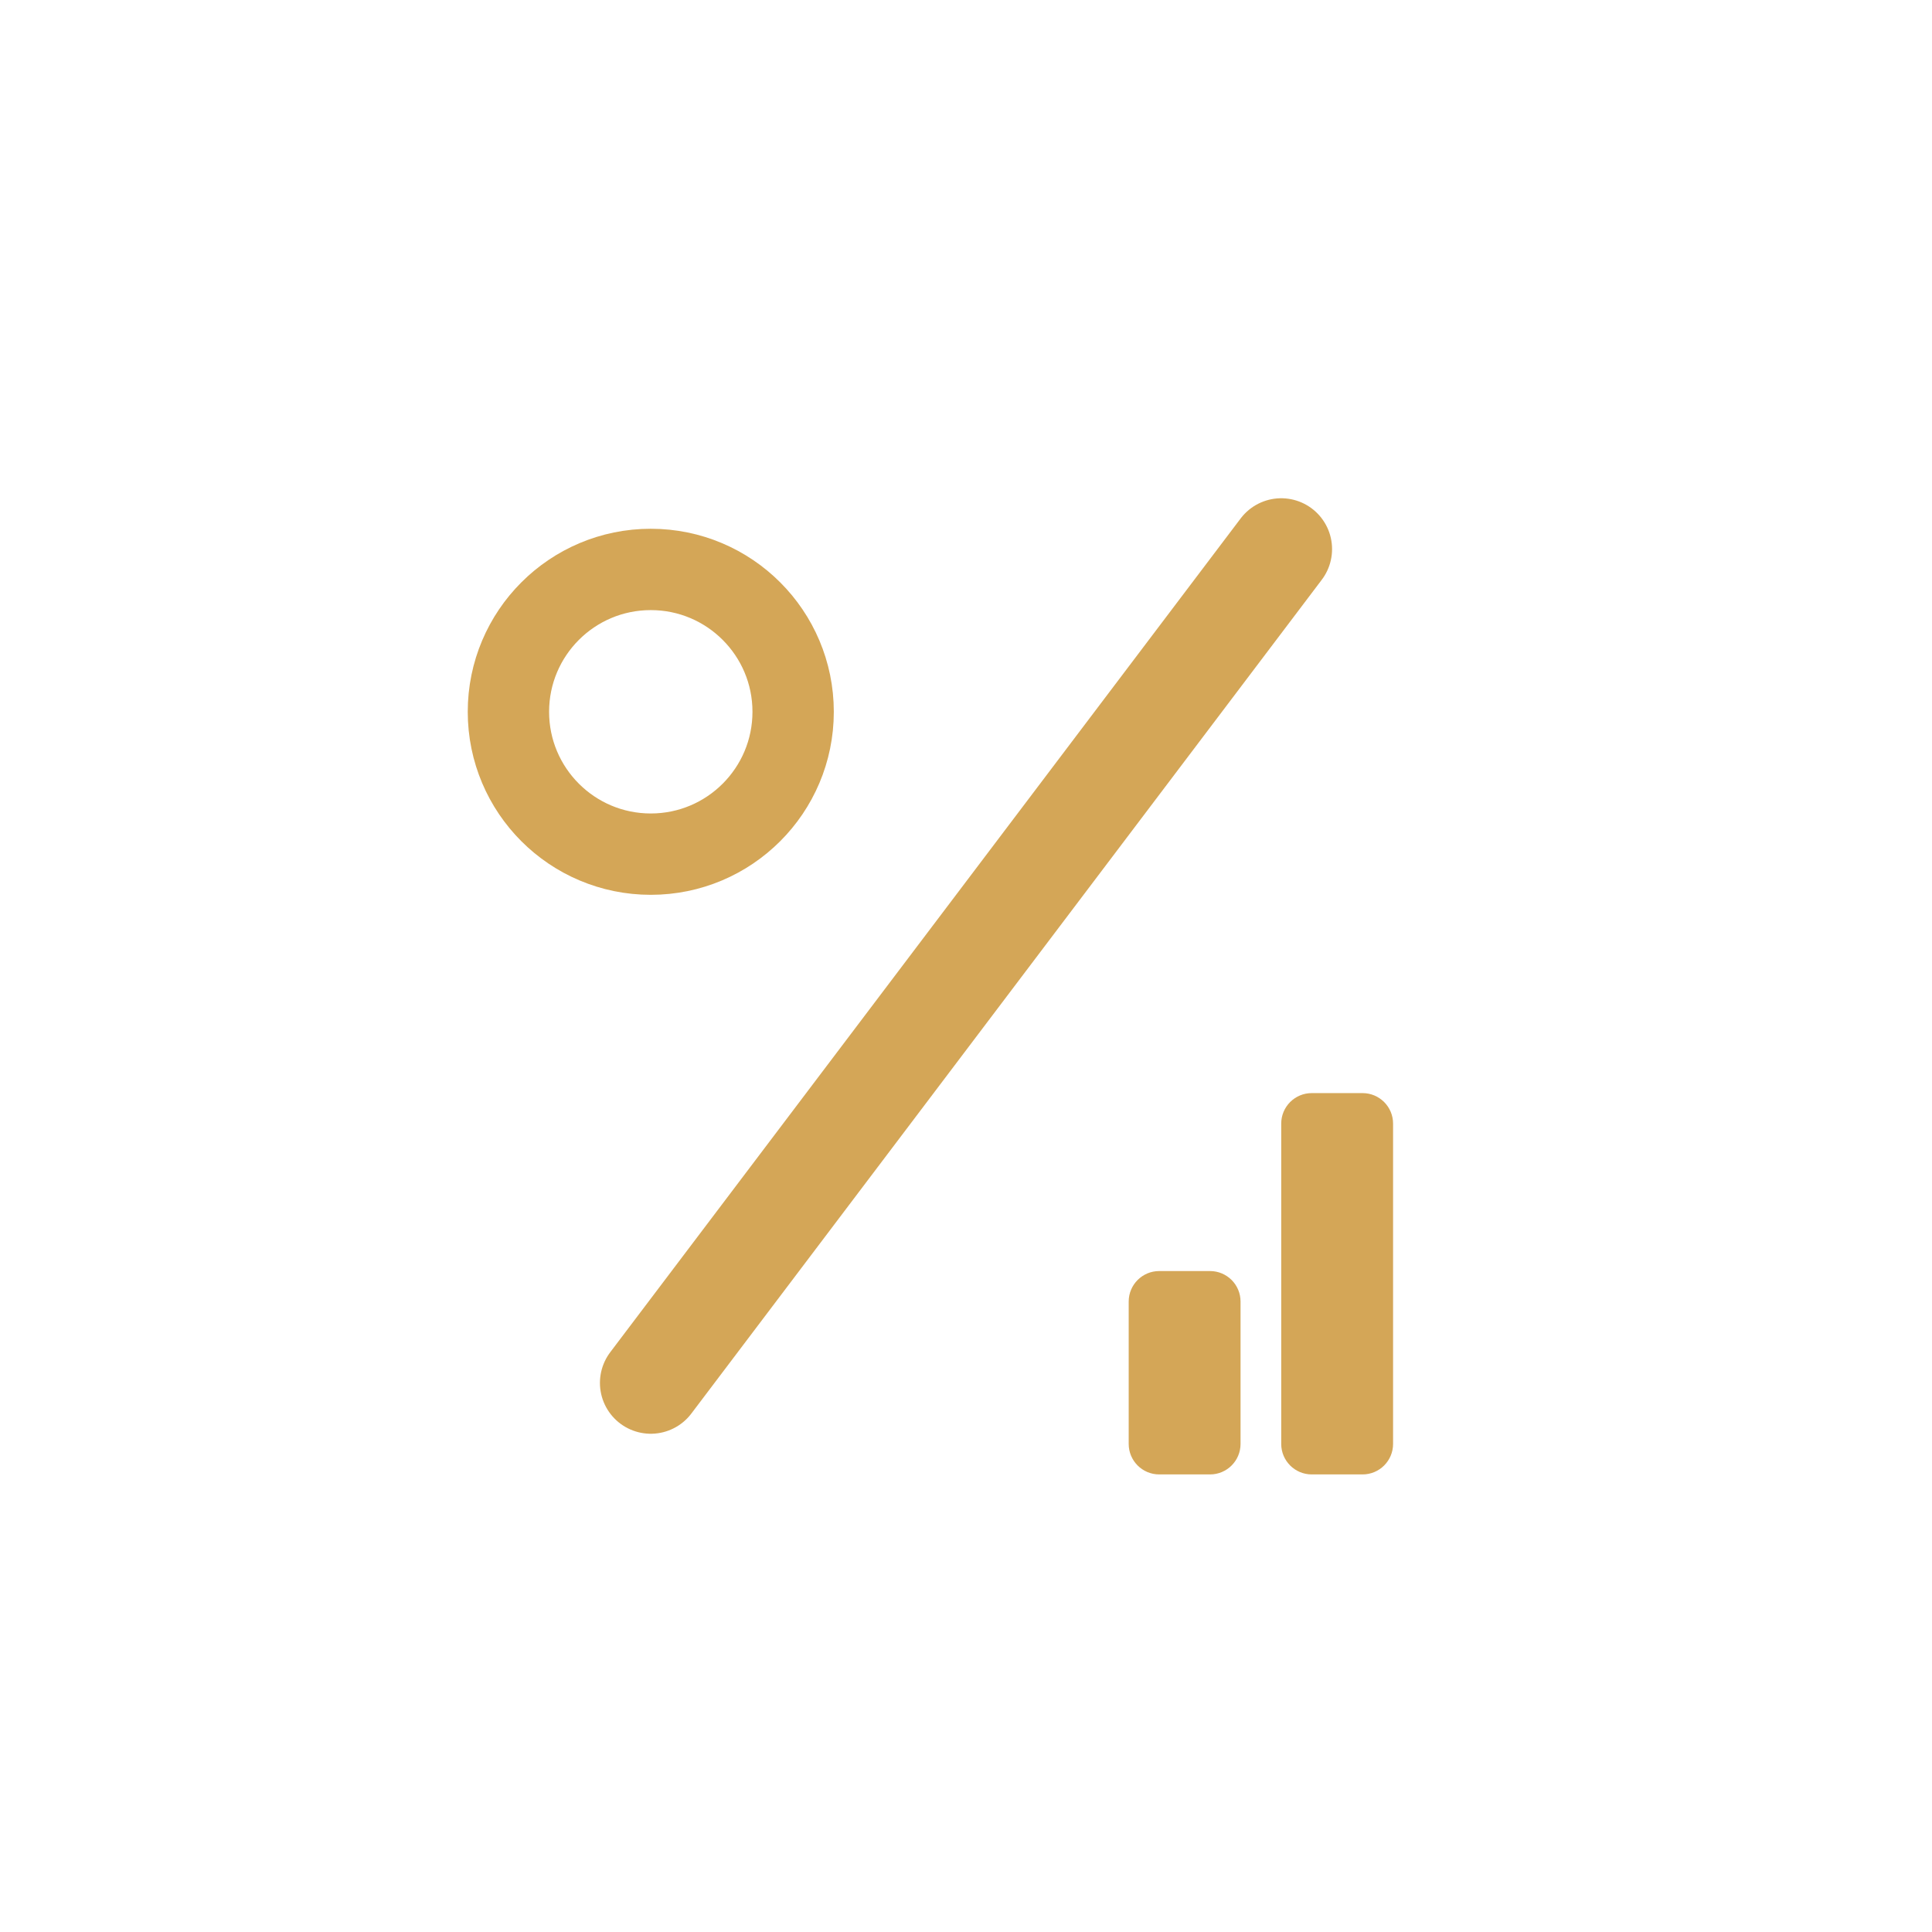
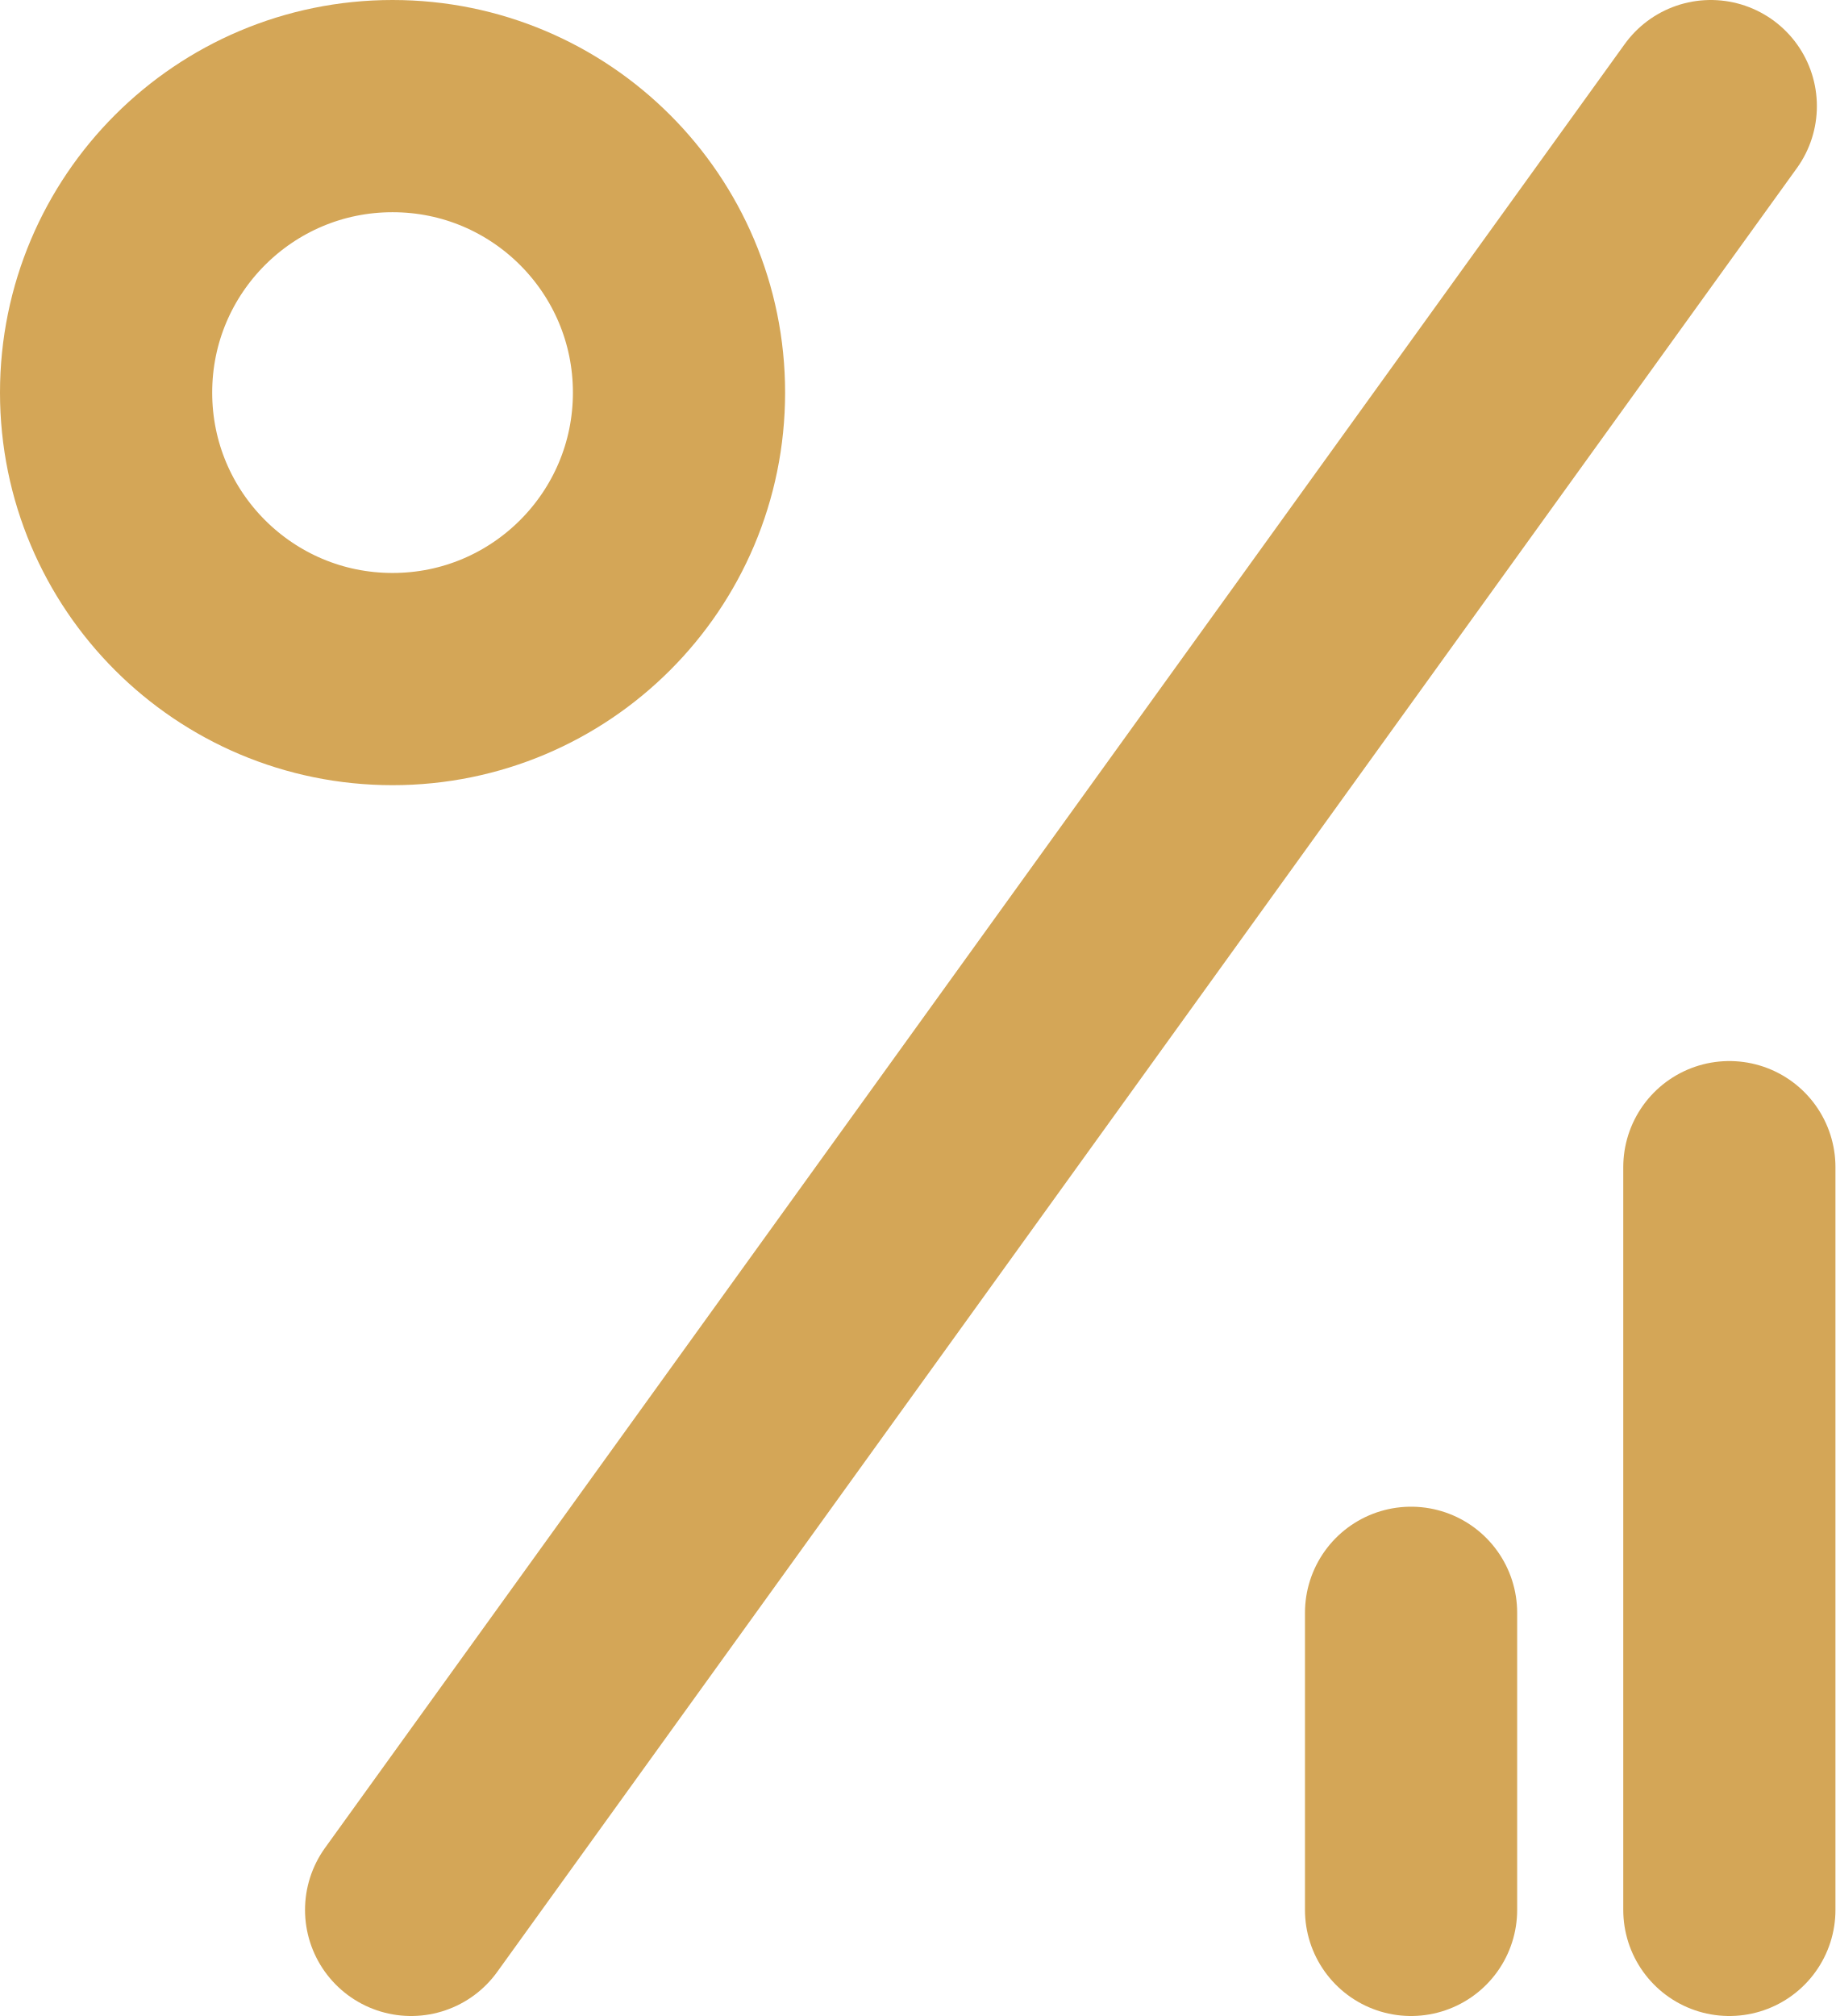
- <svg xmlns="http://www.w3.org/2000/svg" width="160" height="160" viewBox="0 0 380 380" role="img">
-   <line x1="128" y1="272" x2="252" y2="108" stroke="#D4A657" stroke-width="20" stroke-linecap="round" />
-   <circle cx="128" cy="140" r="28" fill="none" stroke="#D4A657" stroke-width="16" />
-   <rect x="222" y="250" width="22" height="40" rx="6" fill="#D4A657" />
-   <rect x="252" y="215" width="22" height="75" rx="6" fill="#D4A657" />
+ <svg xmlns="http://www.w3.org/2000/svg" width="173" height="190" viewBox="0 0 173 190" role="img">
+   <g fill="none" stroke="#D4A657" stroke-width="20" stroke-linecap="round">
+     <circle cx="37" cy="37" r="27" />
+     <line x1="161.25" y1="10" x2="38.75" y2="180" />
+     <line x1="133" y1="152" x2="133" y2="180" />
+     <line x1="163" y1="110" x2="163" y2="180" />
+   </g>
</svg>
